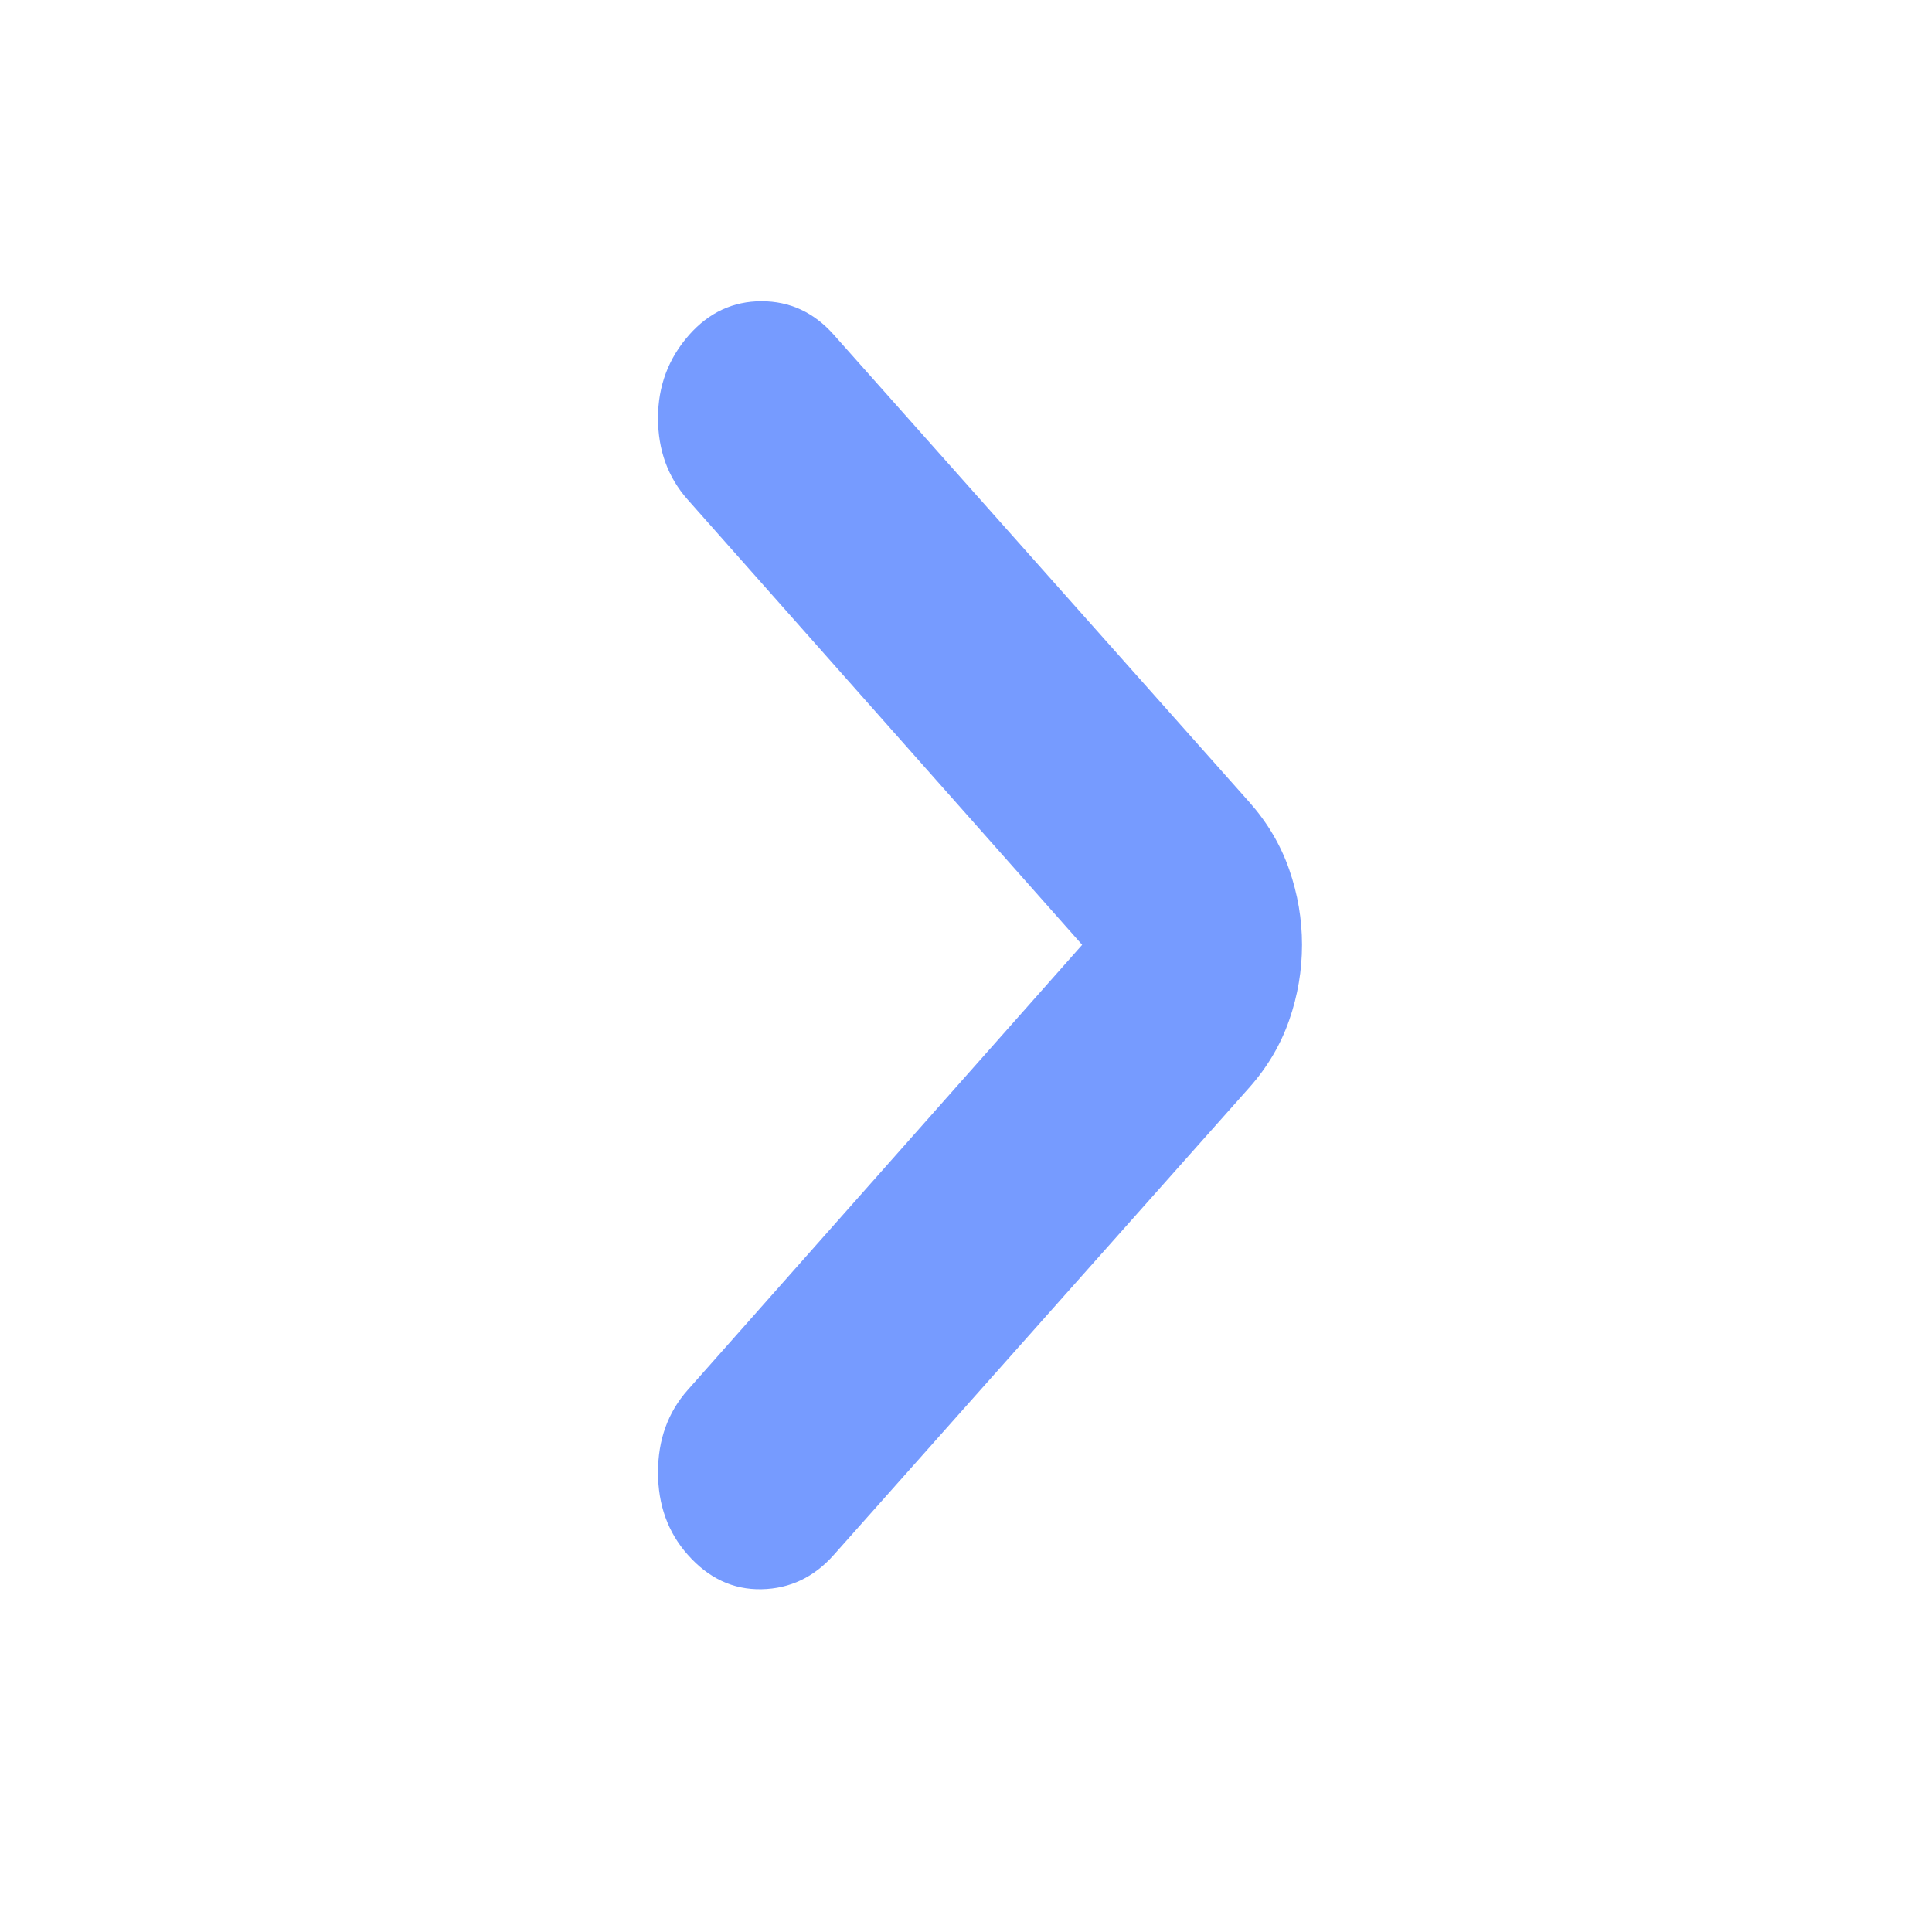
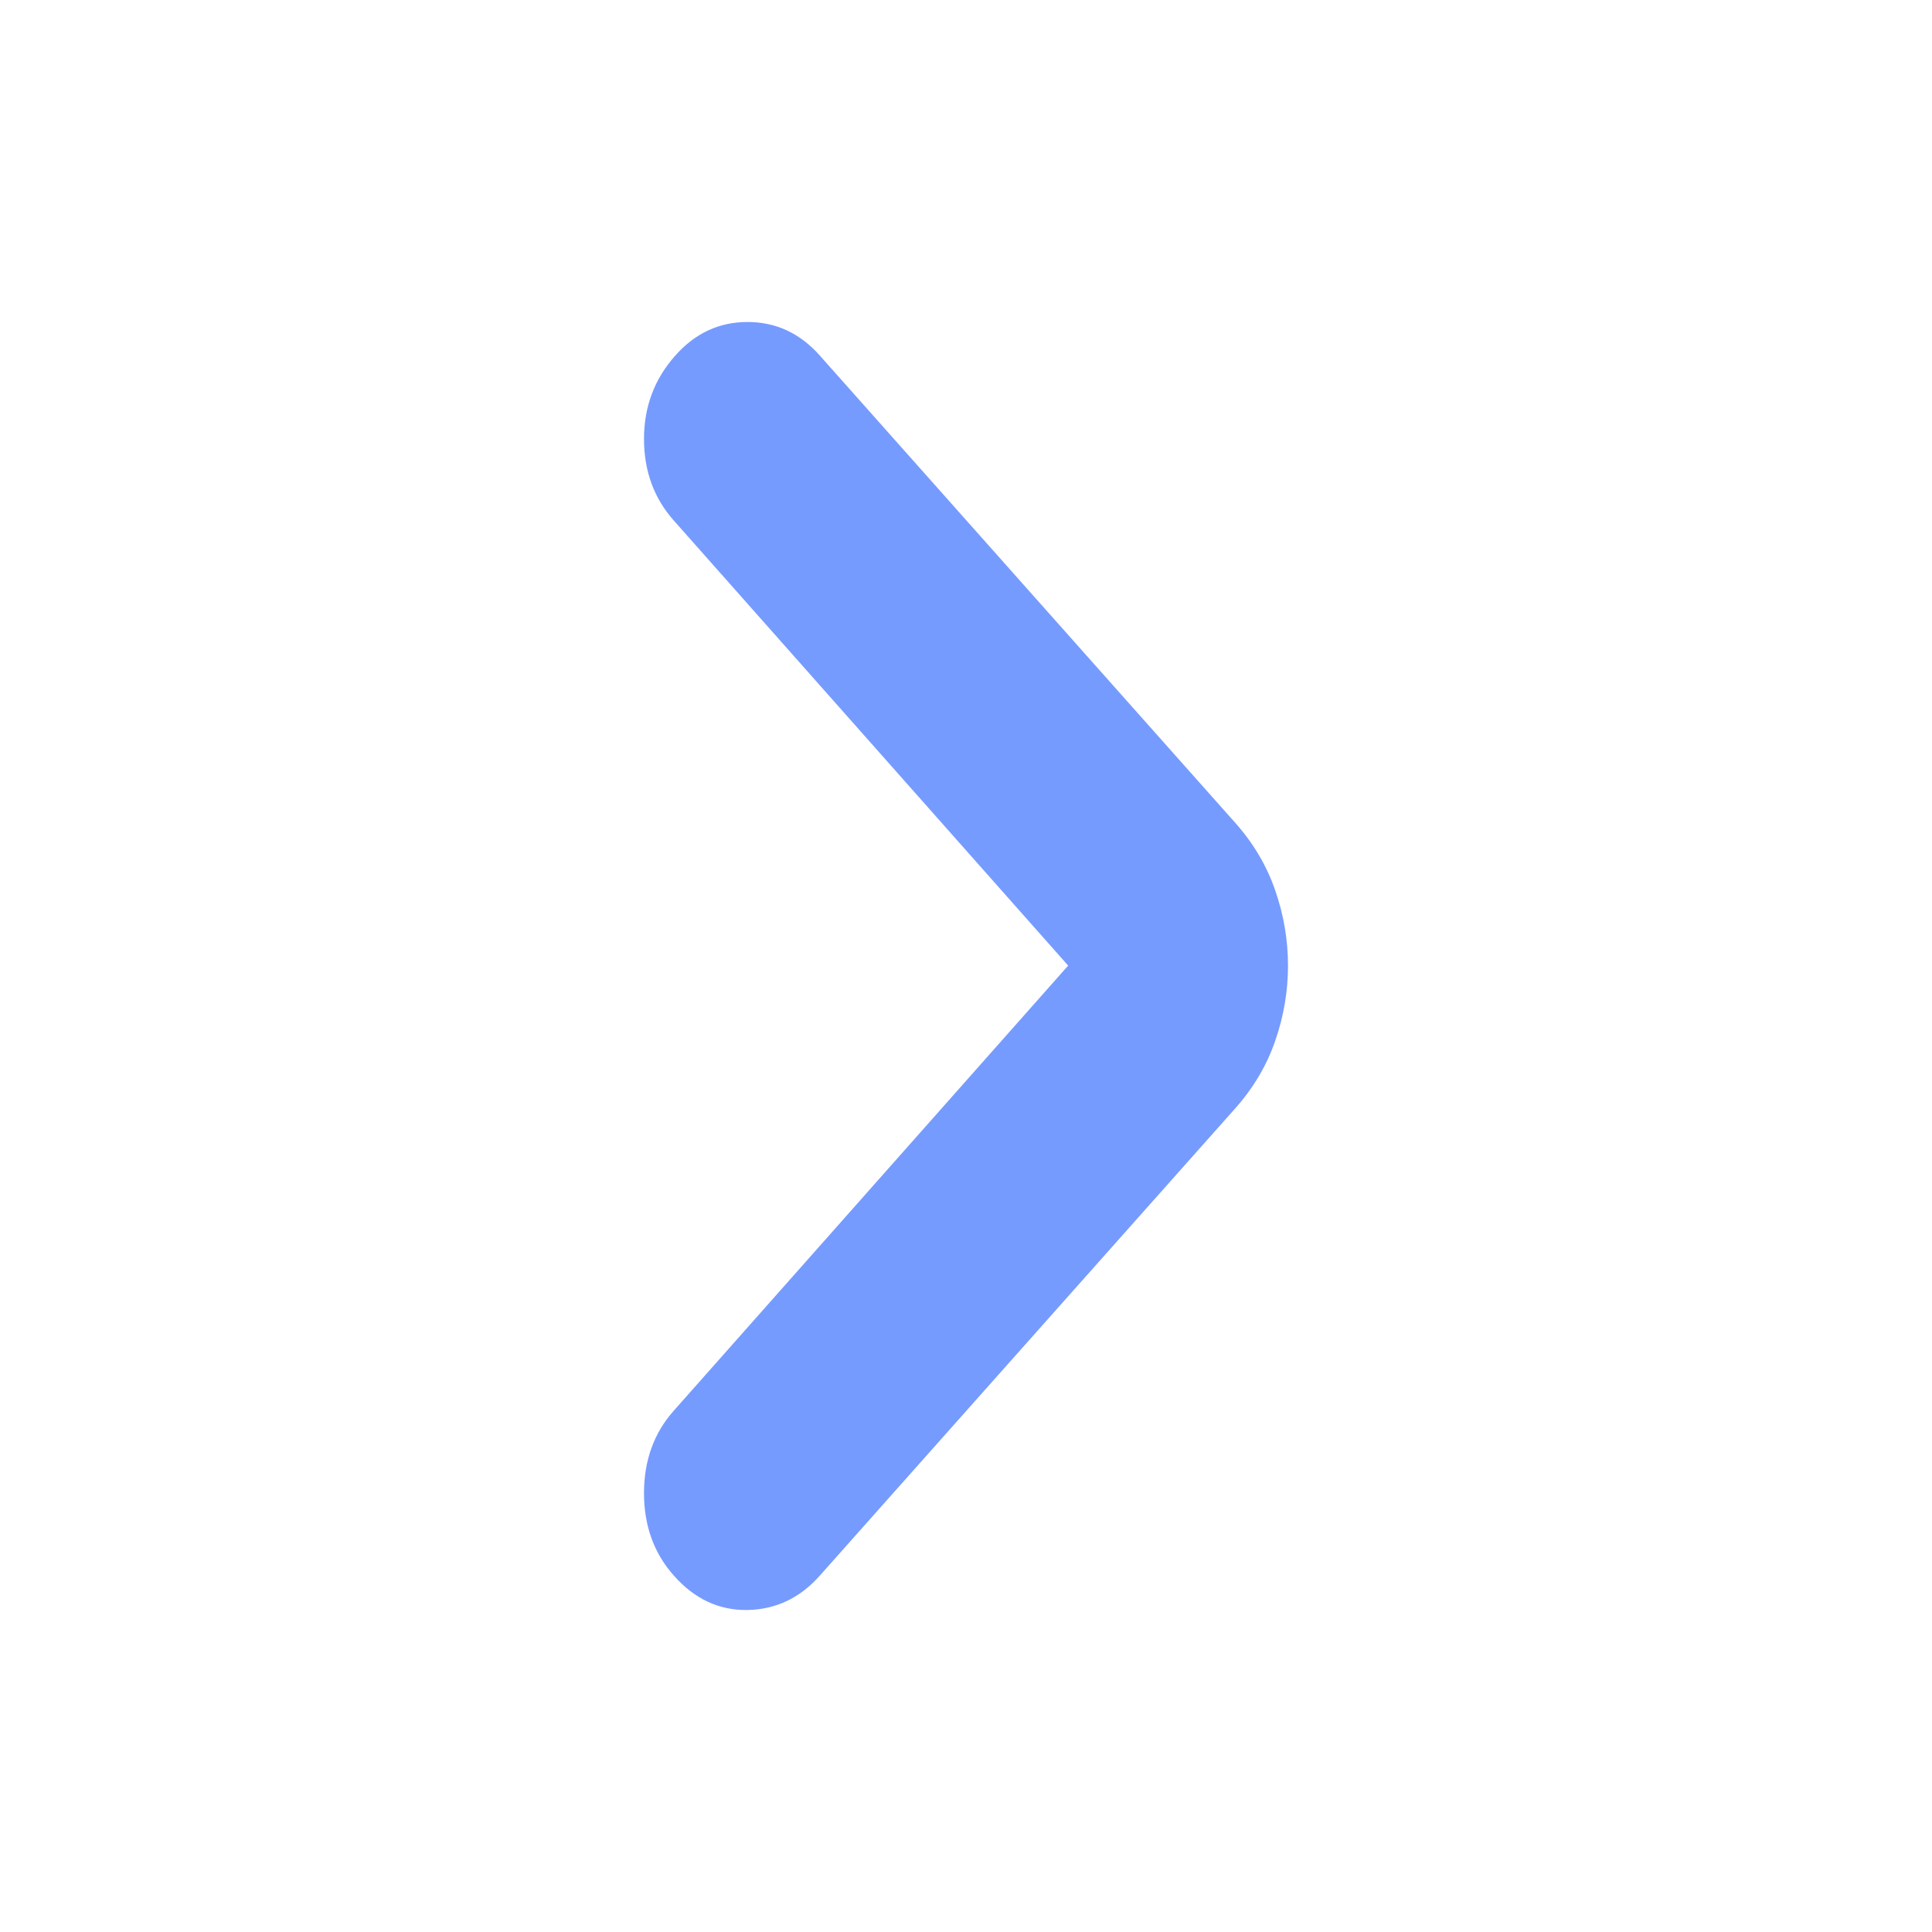
<svg xmlns="http://www.w3.org/2000/svg" width="24" height="24" viewBox="0 0 24 24" fill="none">
  <mask id="mask0_981_1046" style="mask-type:alpha" maskUnits="userSpaceOnUse" x="0" y="0" width="24" height="24">
    <rect x="24" y="24" width="24" height="24" transform="rotate(-180 24 24)" fill="#D9D9D9" />
  </mask>
  <g mask="url(#mask0_981_1046)">
-     <path d="M13.443 11.737L8.544 6.208C8.297 5.93 8.174 5.592 8.174 5.194C8.174 4.796 8.303 4.452 8.561 4.16C8.808 3.881 9.108 3.742 9.46 3.742C9.813 3.742 10.112 3.881 10.359 4.16L15.522 9.967C15.745 10.219 15.909 10.497 16.015 10.802C16.121 11.107 16.174 11.419 16.174 11.737C16.174 12.055 16.121 12.367 16.015 12.672C15.909 12.977 15.745 13.255 15.522 13.507L10.359 19.314C10.112 19.593 9.813 19.735 9.46 19.742C9.108 19.749 8.802 19.606 8.544 19.314C8.297 19.036 8.174 18.695 8.174 18.29C8.174 17.886 8.297 17.544 8.544 17.266L13.443 11.737Z" fill="#769BFF" />
+     <path d="M13.269 11.995L8.37 6.466C8.123 6.188 8 5.85 8 5.452C8 5.054 8.129 4.709 8.388 4.418C8.634 4.139 8.934 4 9.286 4C9.639 4 9.938 4.139 10.185 4.418L15.348 10.225C15.571 10.477 15.736 10.755 15.841 11.06C15.947 11.365 16 11.677 16 11.995C16 12.313 15.947 12.625 15.841 12.93C15.736 13.235 15.571 13.513 15.348 13.765L10.185 19.572C9.938 19.851 9.639 19.993 9.286 20C8.934 20.006 8.628 19.864 8.37 19.572C8.123 19.294 8 18.952 8 18.548C8 18.144 8.123 17.802 8.37 17.524L13.269 11.995Z" fill="#769BFF" />
  </g>
</svg>
